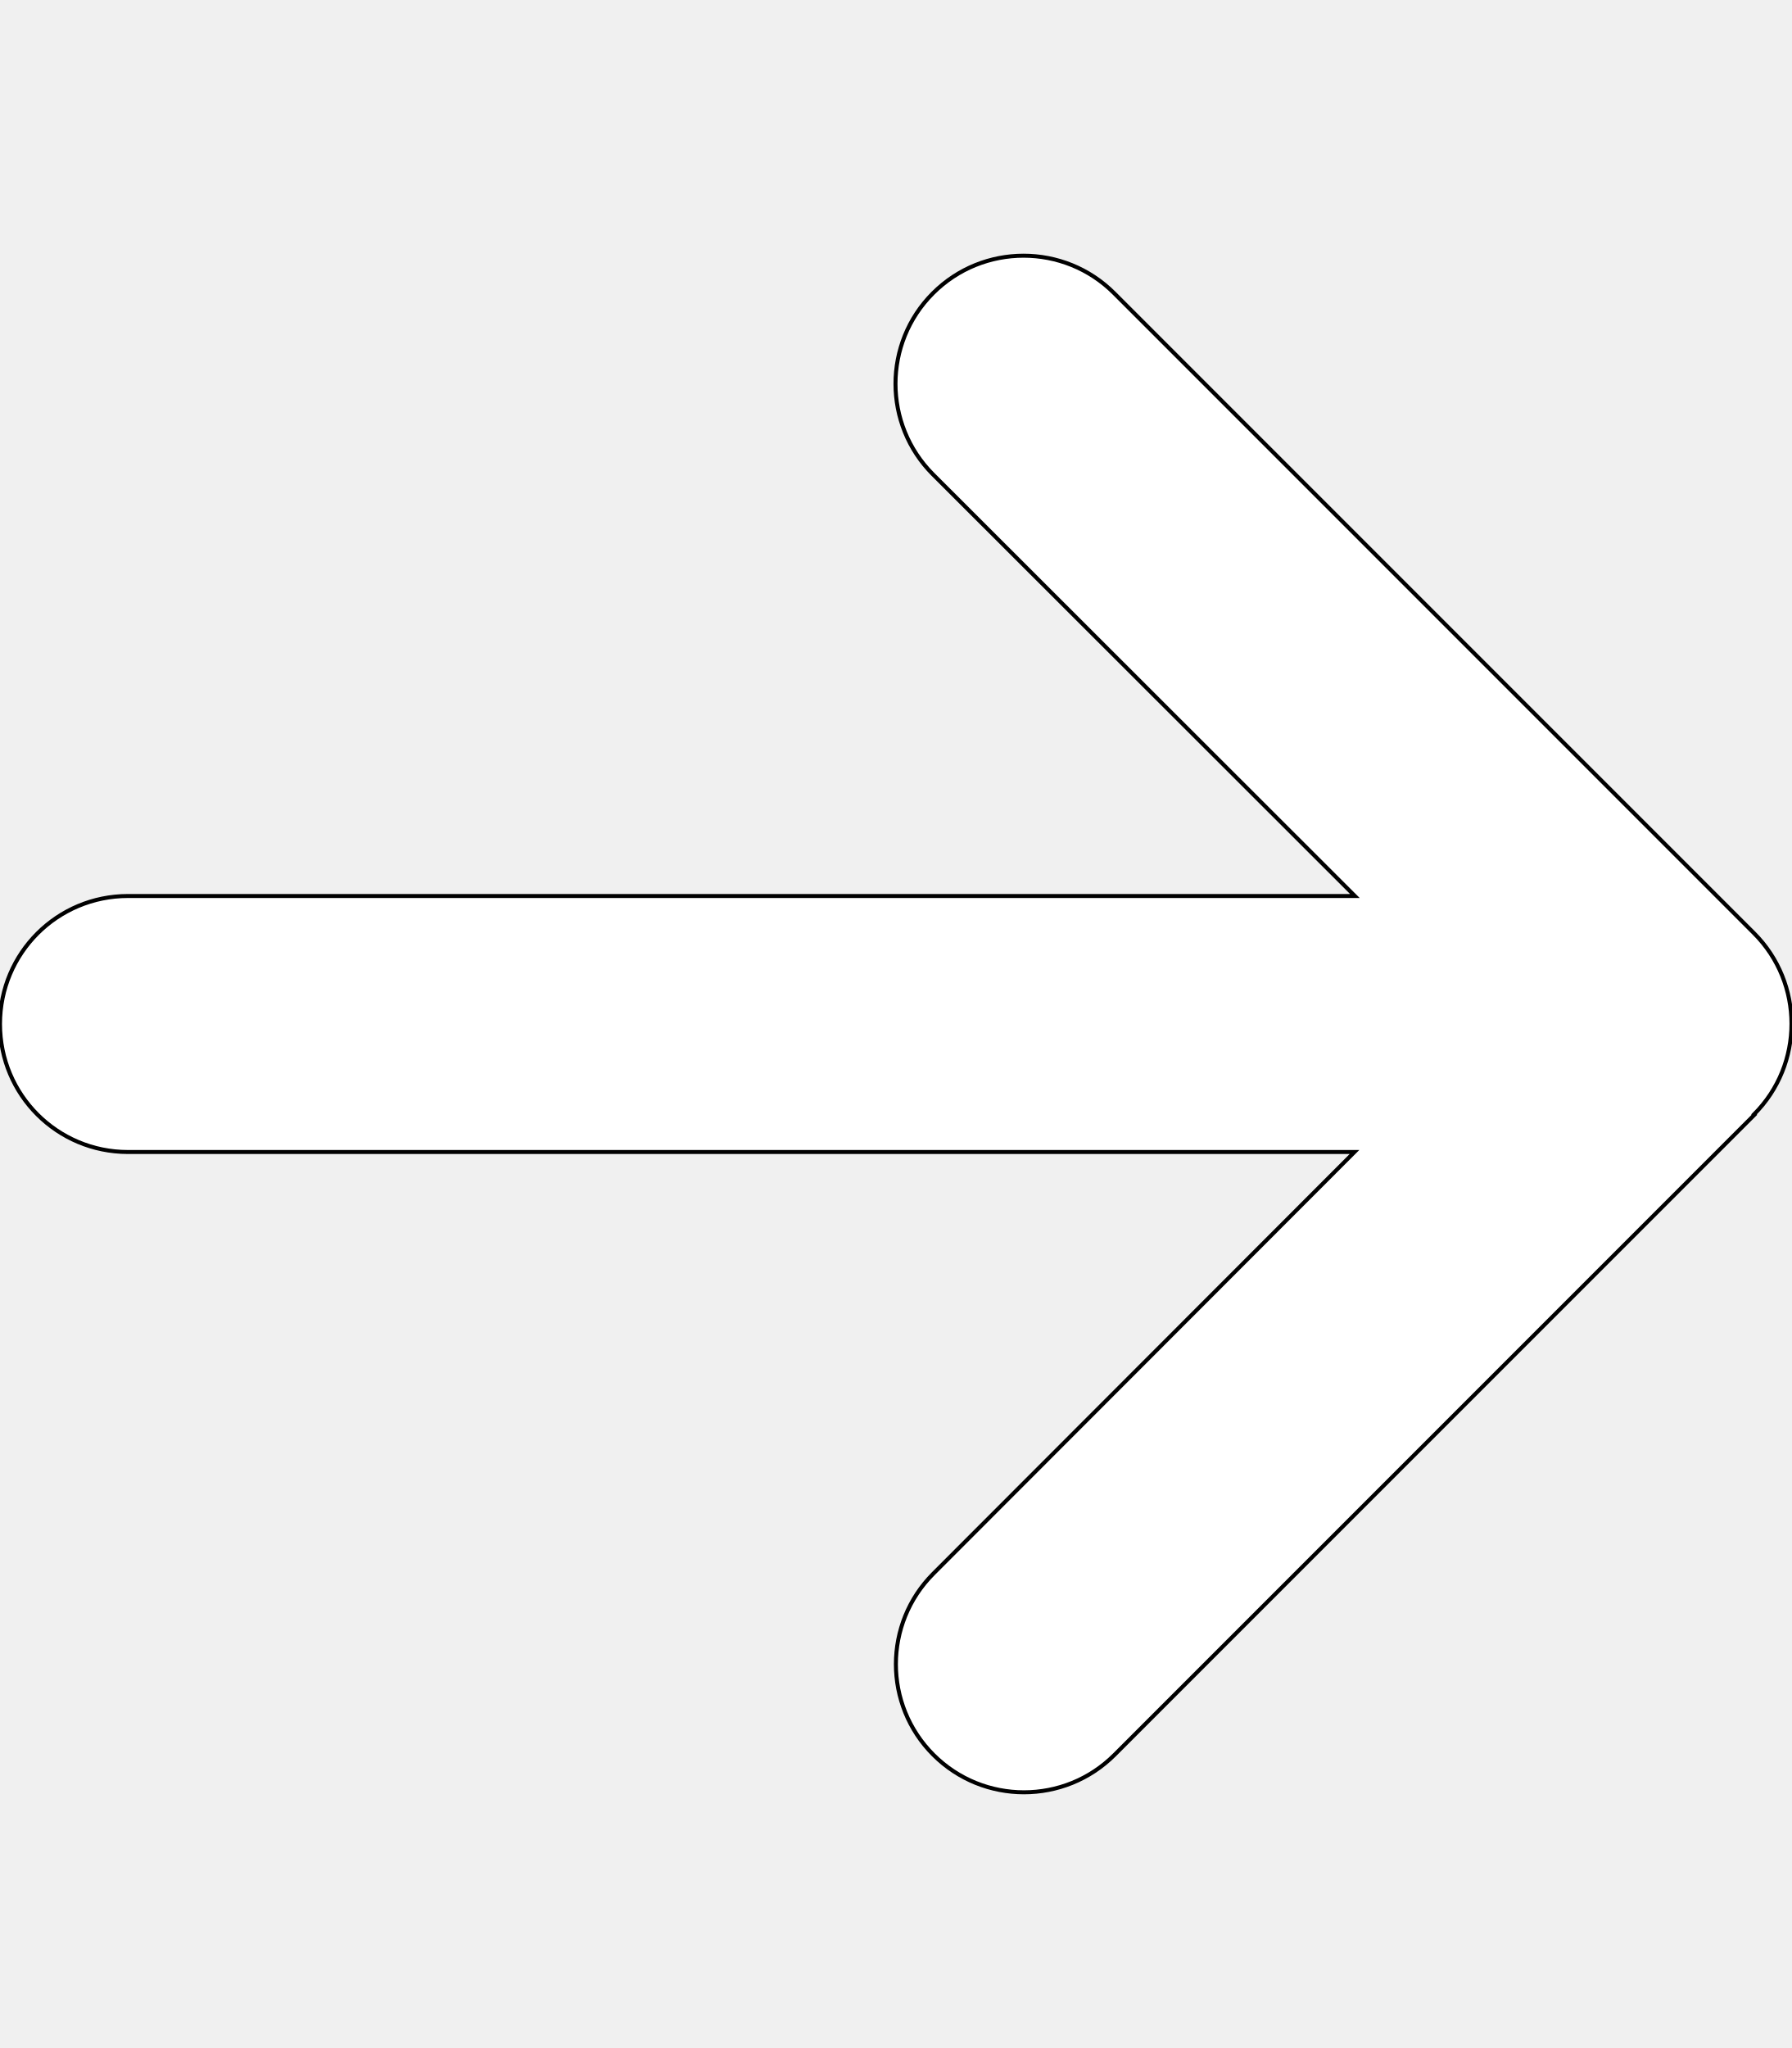
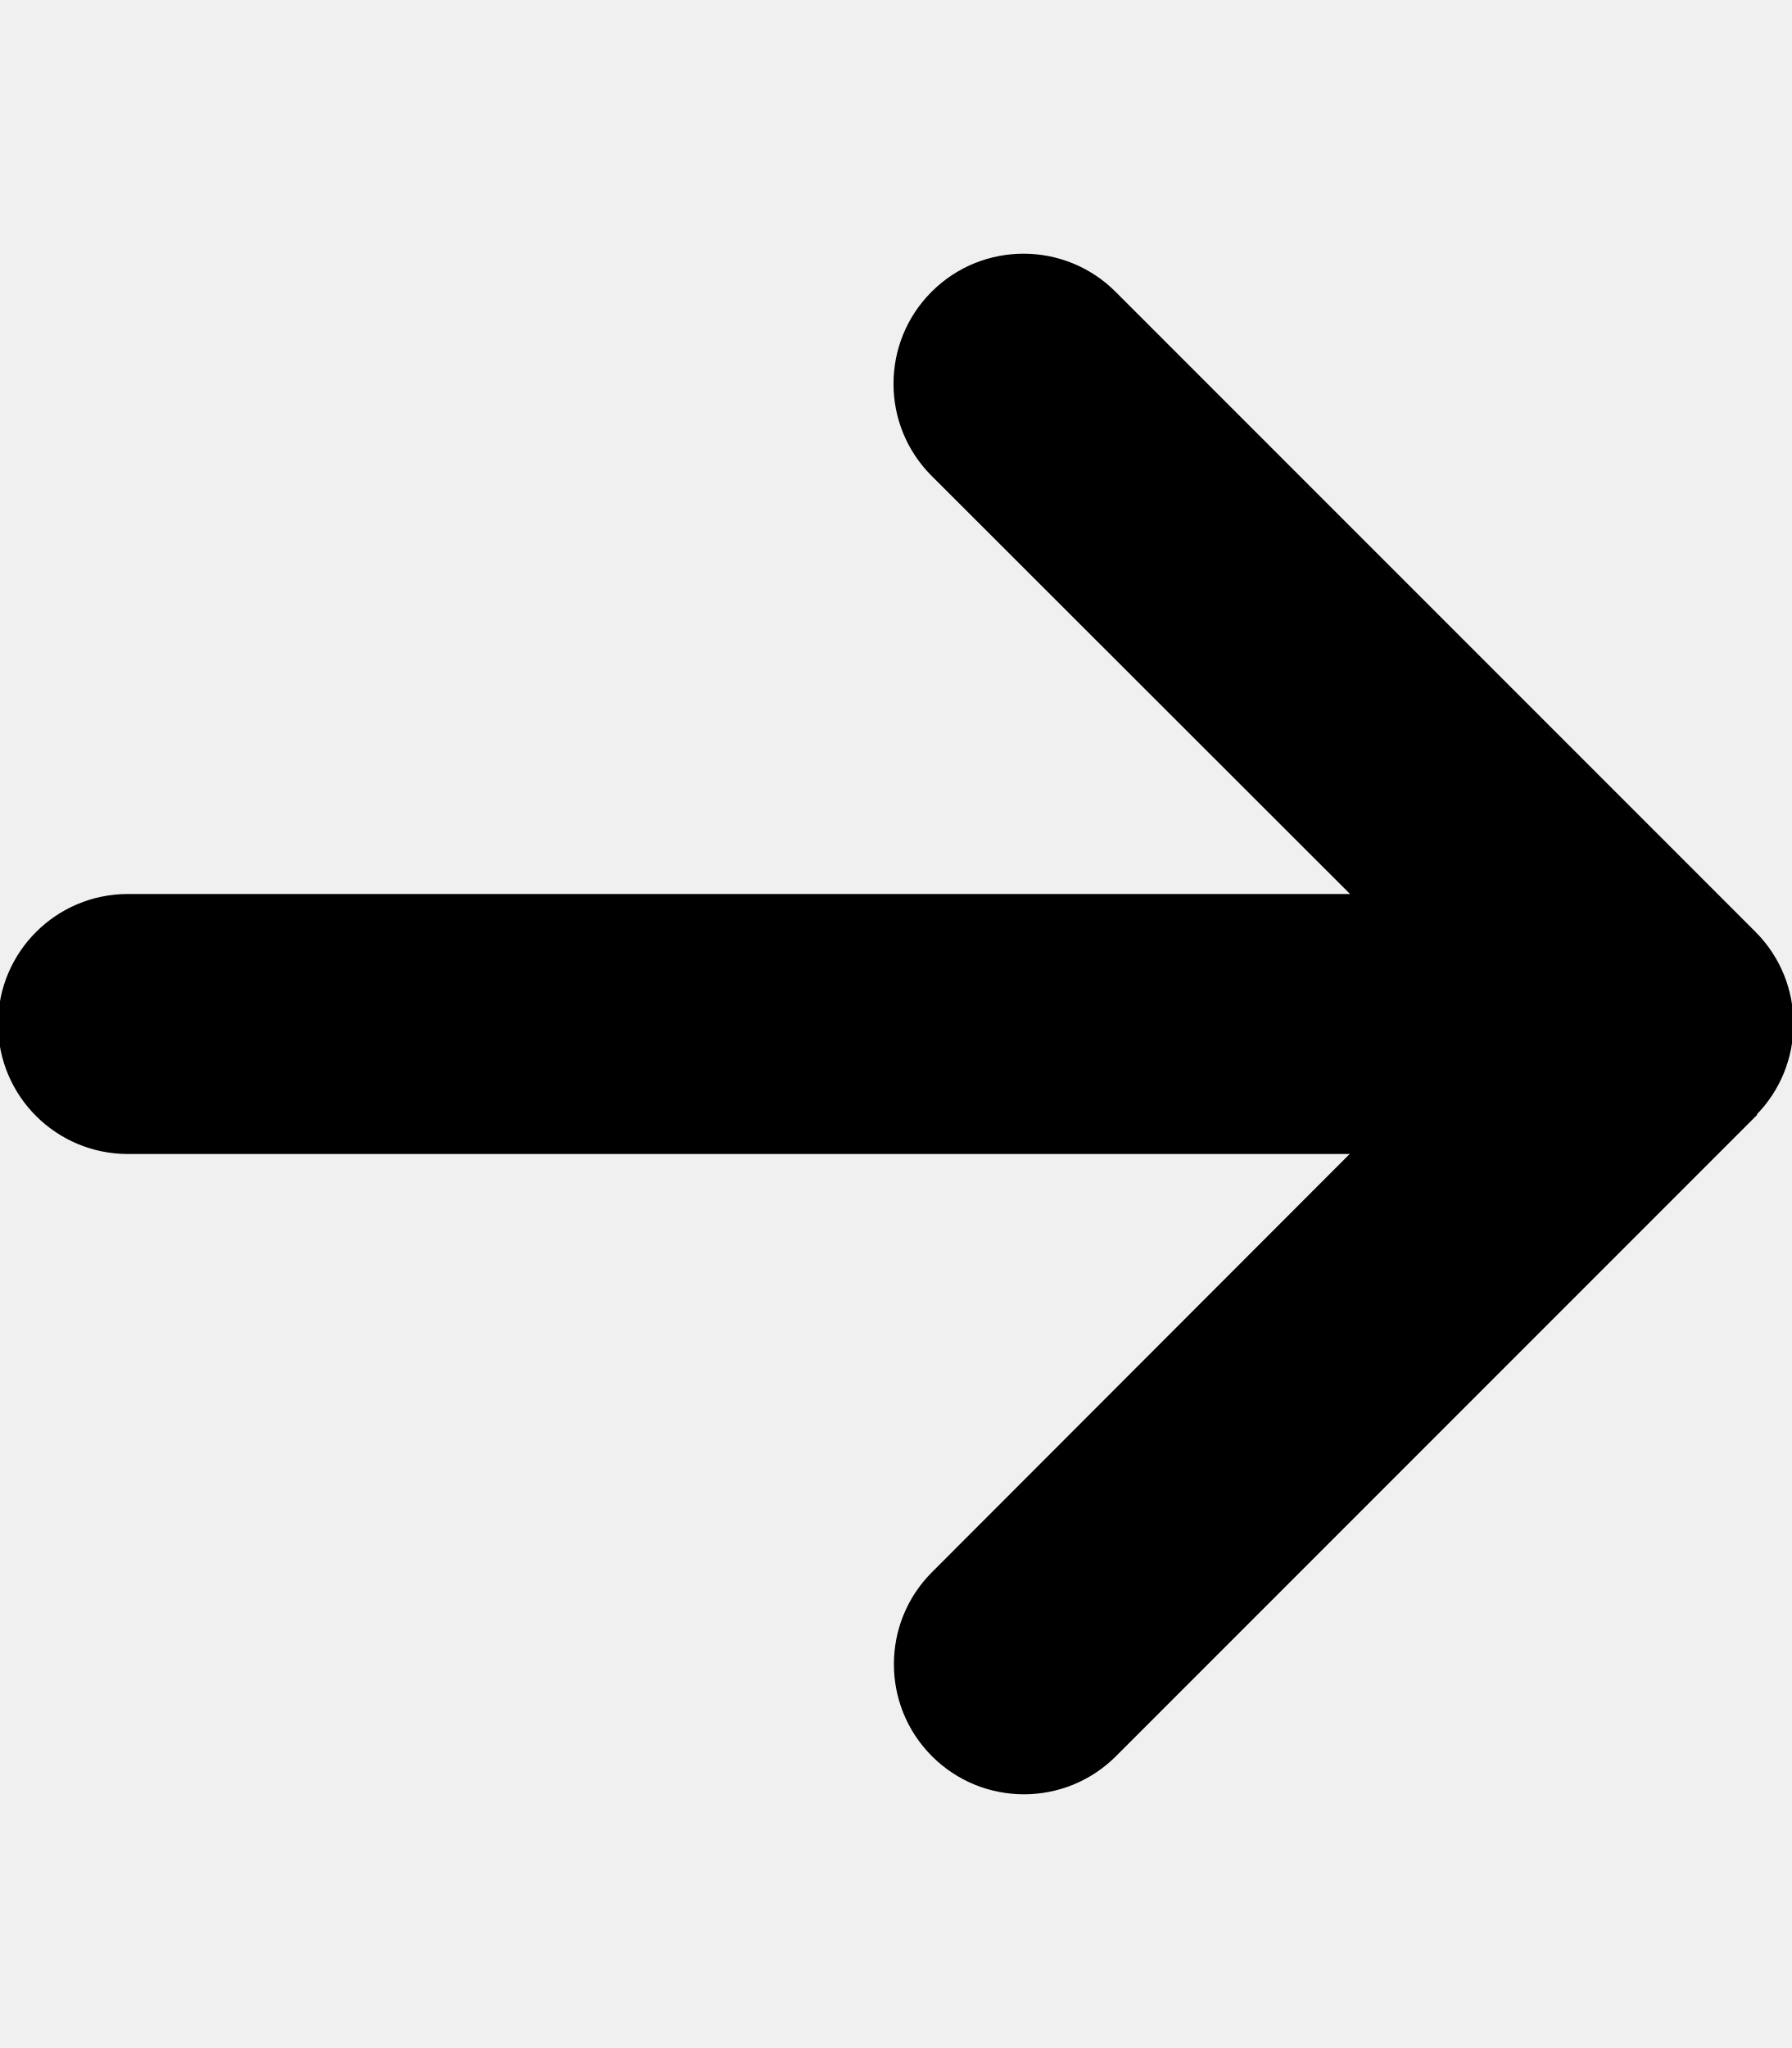
- <svg xmlns="http://www.w3.org/2000/svg" viewBox="0 0 448 512" stroke="currentColor" fill="#FFFFFF">
+ <svg xmlns="http://www.w3.org/2000/svg" viewBox="0 0 448 512" stroke="currentColor" fill="currentColor">
  <path d="M438.6 278.6c12.5-12.5 12.5-32.8 0-45.3l-160-160c-12.5-12.5-32.8-12.5-45.3 0s-12.5 32.8 0 45.3L338.8 224 32 224c-17.7 0-32 14.3-32 32s14.3 32 32 32l306.7 0L233.4 393.4c-12.5 12.5-12.5 32.8 0 45.3s32.8 12.5 45.3 0l160-160z" />
</svg>
